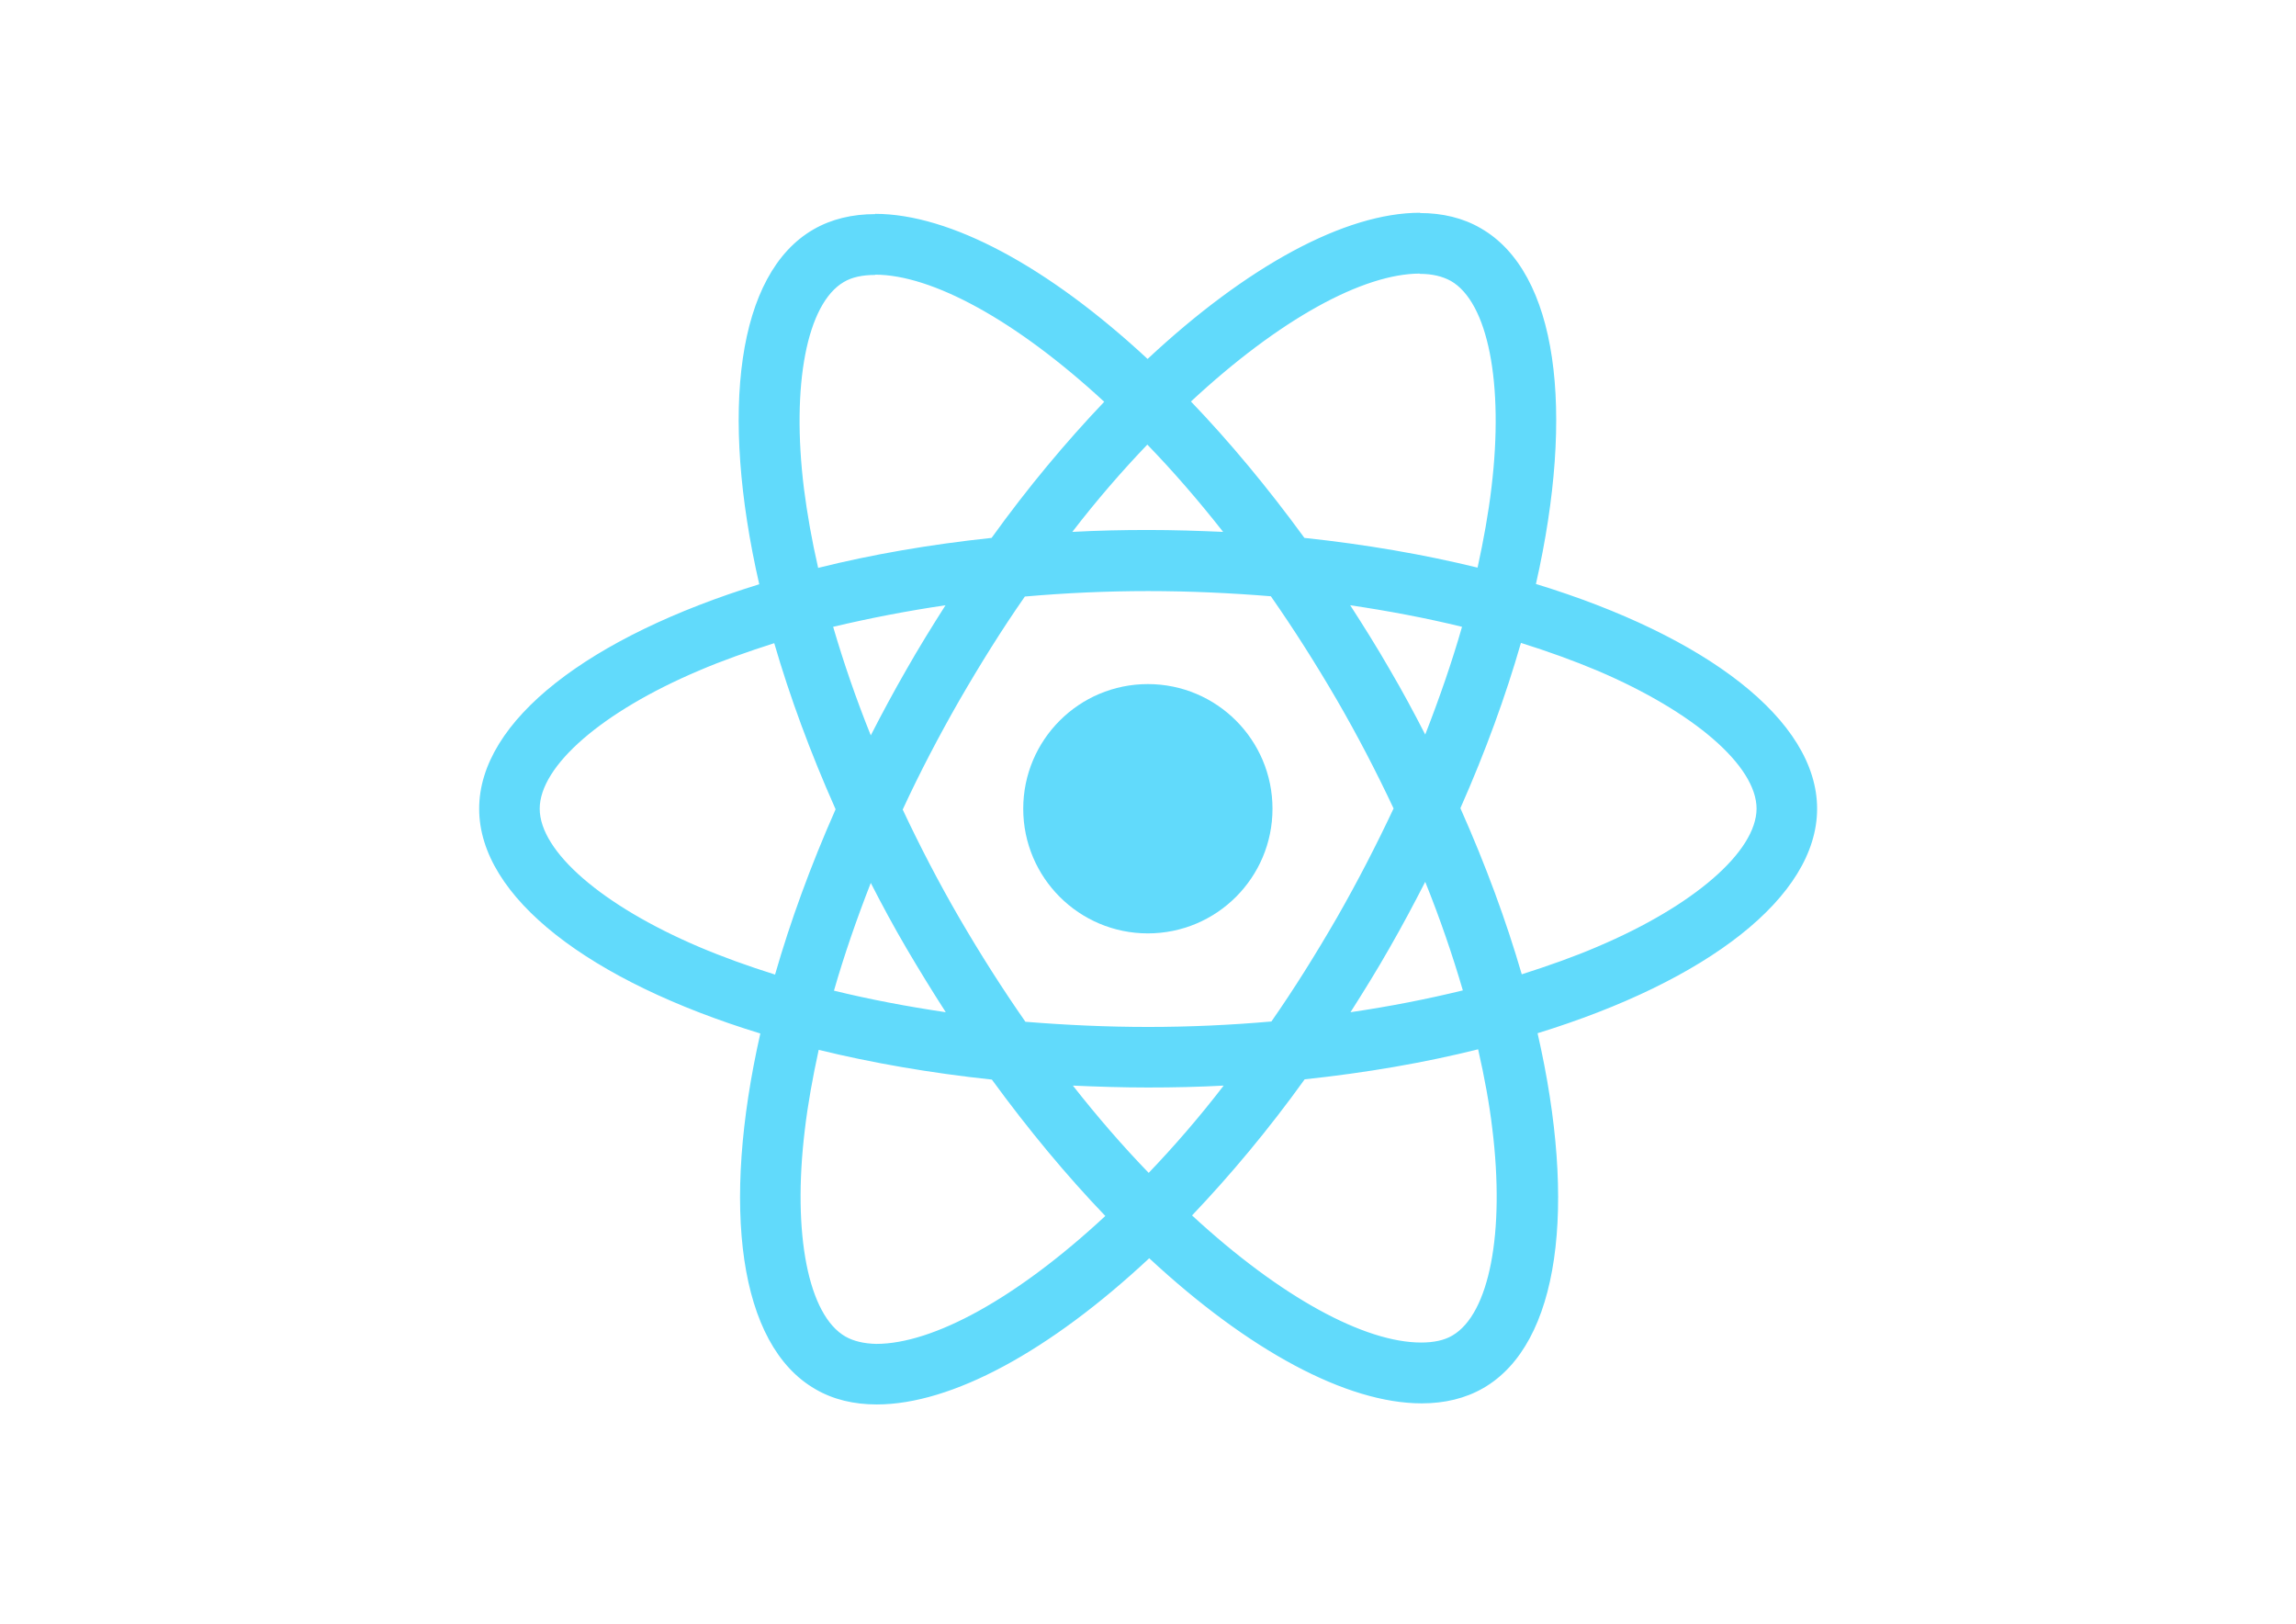
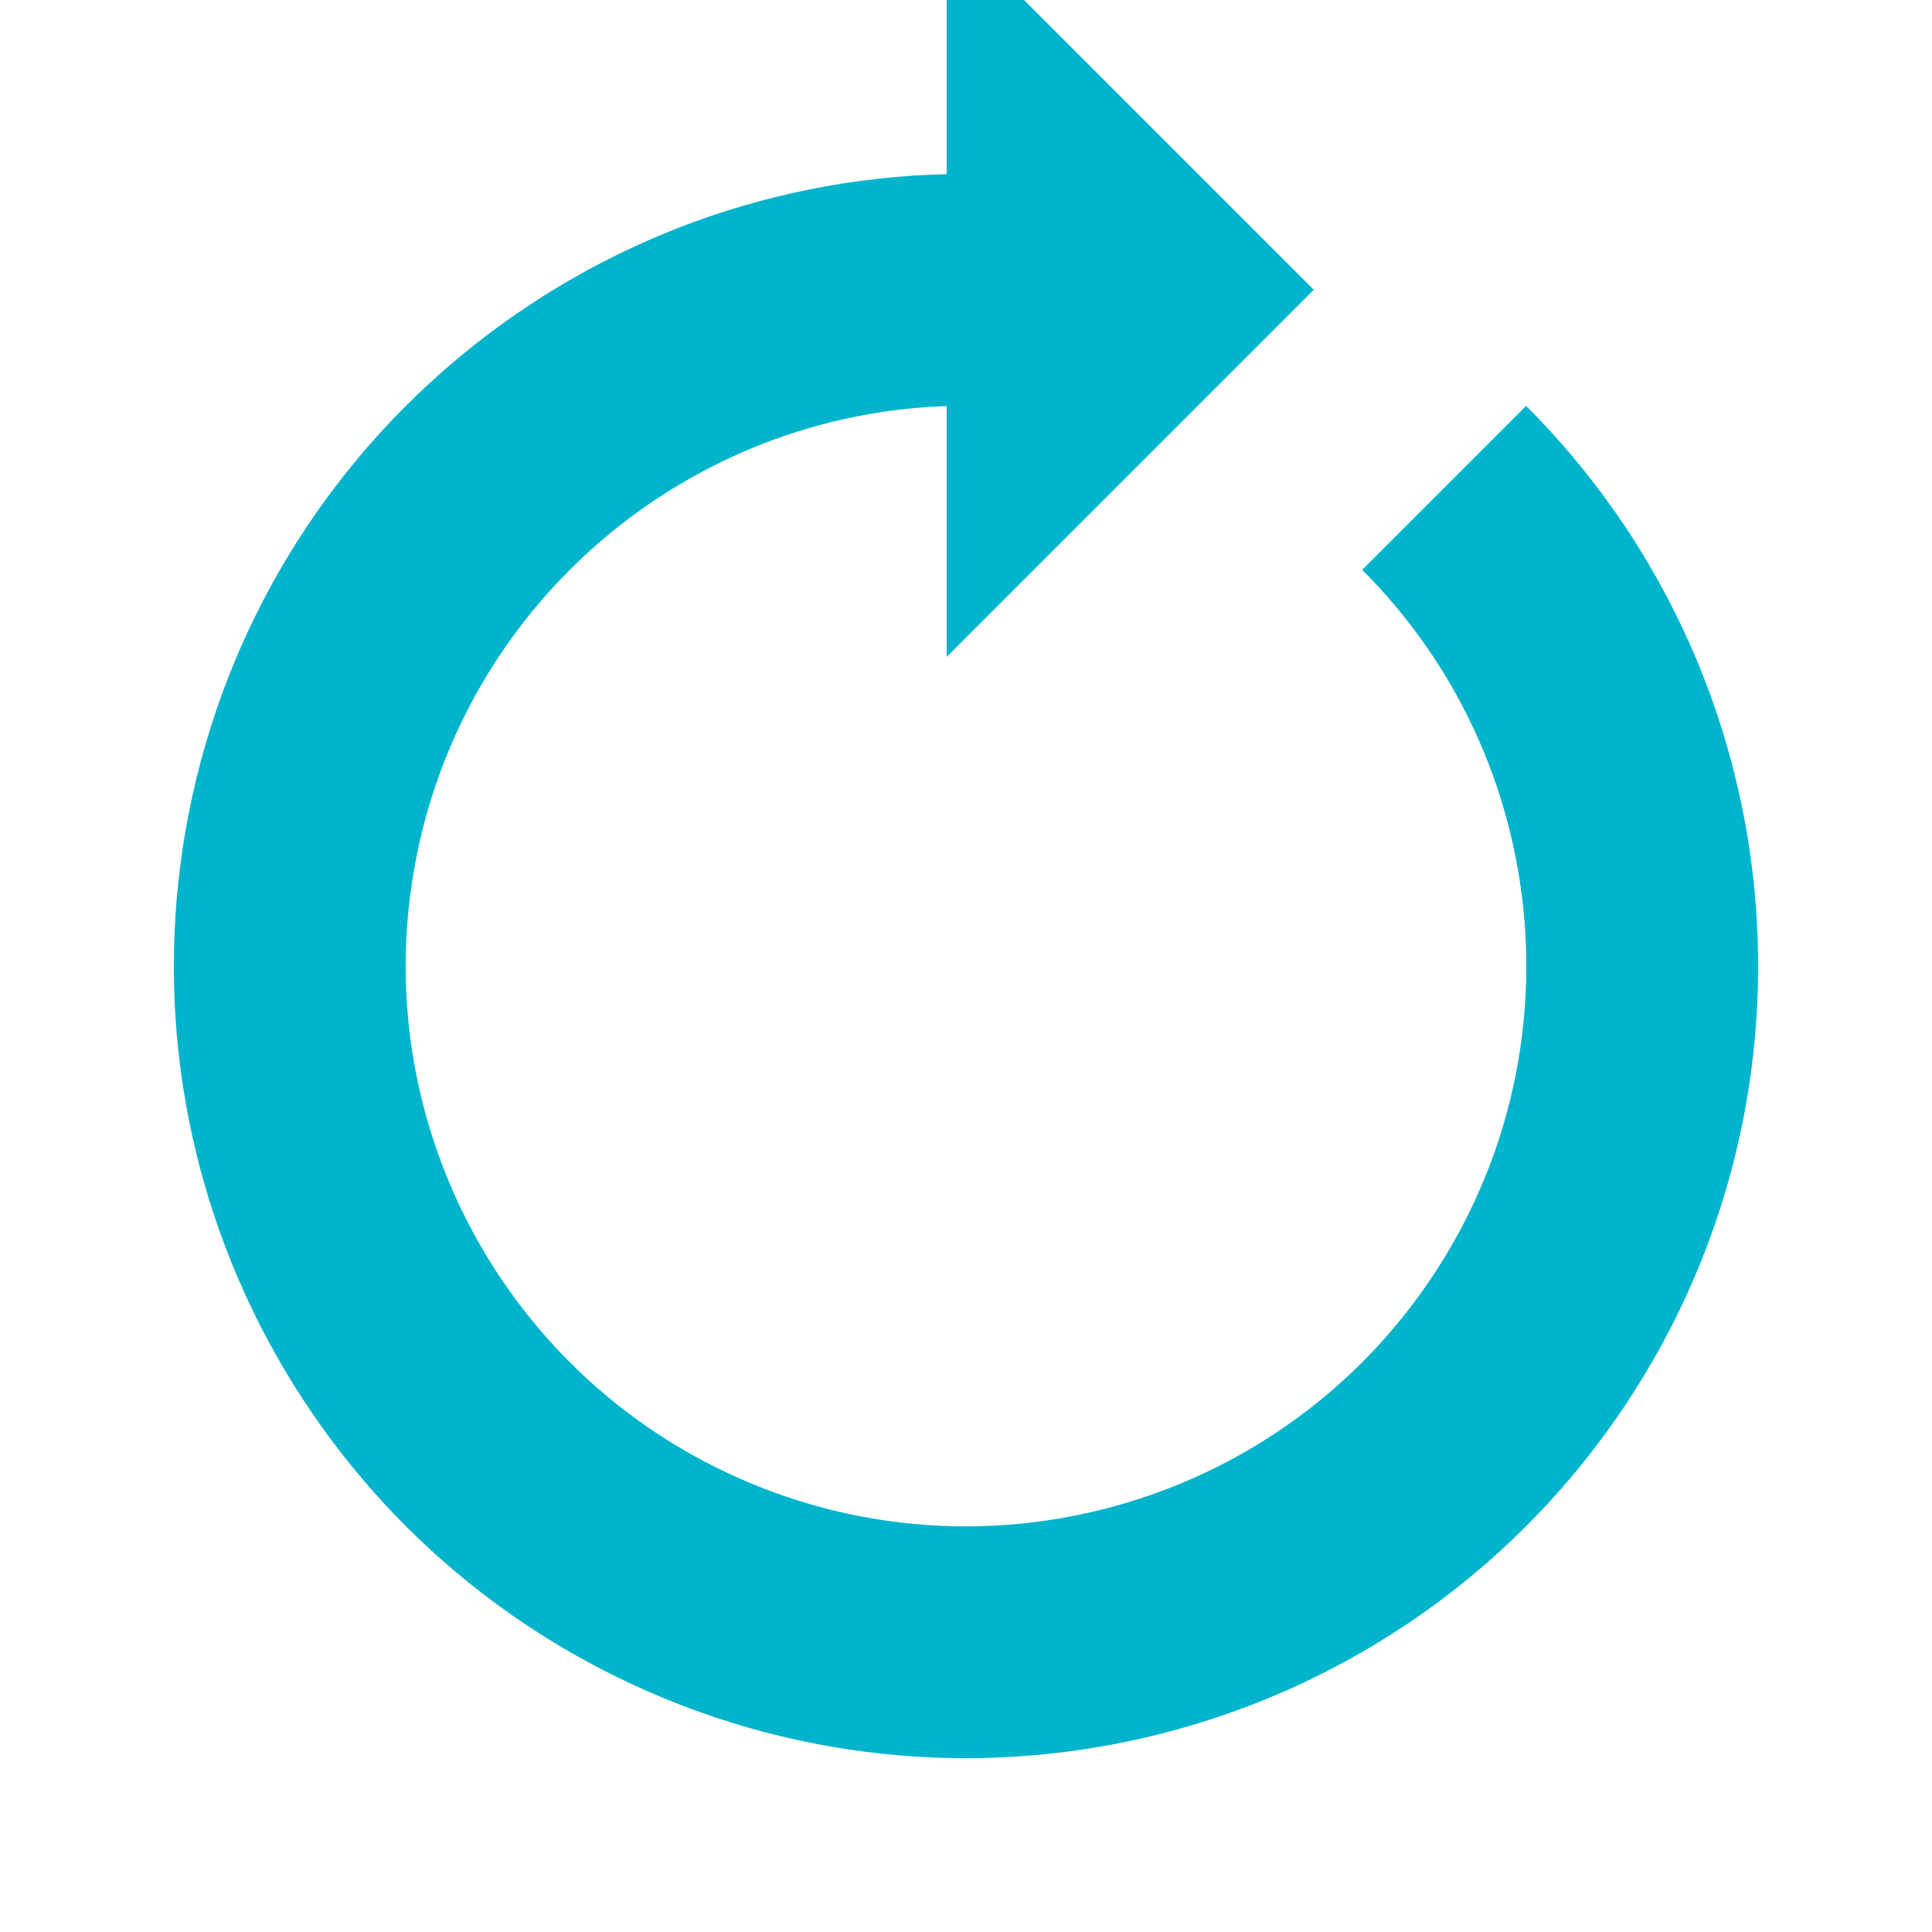
- <svg xmlns="http://www.w3.org/2000/svg" viewBox="0 0 841.9 595.3">
-   <g fill="#61DAFB">
-     <path d="M666.3 296.5c0-32.5-40.7-63.3-103.1-82.4 14.4-63.6 8-114.2-20.2-130.4-6.5-3.8-14.1-5.6-22.4-5.6v22.3c4.6 0 8.3.9 11.4 2.6 13.6 7.8 19.5 37.5 14.9 75.7-1.1 9.4-2.9 19.3-5.1 29.4-19.6-4.8-41-8.5-63.5-10.9-13.5-18.5-27.5-35.3-41.6-50 32.6-30.3 63.2-46.9 84-46.9V78c-27.5 0-63.5 19.6-99.9 53.6-36.4-33.8-72.4-53.2-99.9-53.2v22.3c20.7 0 51.4 16.5 84 46.6-14 14.7-28 31.4-41.3 49.9-22.6 2.4-44 6.1-63.6 11-2.3-10-4-19.7-5.2-29-4.7-38.2 1.1-67.9 14.6-75.8 3-1.8 6.9-2.6 11.5-2.6V78.5c-8.4 0-16 1.8-22.6 5.6-28.1 16.2-34.4 66.7-19.9 130.1-62.2 19.2-102.7 49.9-102.7 82.3 0 32.5 40.7 63.3 103.1 82.4-14.4 63.6-8 114.2 20.2 130.4 6.5 3.8 14.1 5.6 22.5 5.6 27.5 0 63.5-19.6 99.9-53.6 36.4 33.8 72.4 53.2 99.9 53.2 8.4 0 16-1.8 22.6-5.6 28.1-16.2 34.4-66.7 19.9-130.1 62-19.1 102.5-49.9 102.5-82.3zm-130.2-66.7c-3.7 12.9-8.3 26.2-13.5 39.5-4.1-8-8.4-16-13.1-24-4.6-8-9.5-15.8-14.4-23.4 14.2 2.1 27.9 4.7 41 7.9zm-45.8 106.5c-7.8 13.5-15.8 26.3-24.1 38.2-14.9 1.3-30 2-45.2 2-15.1 0-30.2-.7-45-1.9-8.3-11.9-16.4-24.6-24.2-38-7.6-13.1-14.5-26.4-20.8-39.8 6.2-13.4 13.2-26.8 20.7-39.9 7.8-13.5 15.8-26.3 24.1-38.2 14.9-1.3 30-2 45.2-2 15.1 0 30.2.7 45 1.9 8.3 11.9 16.4 24.6 24.2 38 7.6 13.1 14.5 26.4 20.8 39.8-6.3 13.4-13.2 26.8-20.7 39.9zm32.3-13c5.4 13.4 10 26.8 13.8 39.8-13.1 3.2-26.9 5.9-41.2 8 4.9-7.7 9.8-15.6 14.4-23.7 4.6-8 8.9-16.1 13-24.1zM421.2 430c-9.3-9.6-18.6-20.3-27.8-32 9 .4 18.2.7 27.5.7 9.4 0 18.7-.2 27.8-.7-9 11.7-18.3 22.4-27.5 32zm-74.4-58.9c-14.2-2.1-27.9-4.7-41-7.9 3.7-12.9 8.3-26.2 13.5-39.5 4.1 8 8.4 16 13.1 24 4.7 8 9.5 15.8 14.4 23.4zM420.7 163c9.3 9.6 18.6 20.3 27.8 32-9-.4-18.2-.7-27.5-.7-9.4 0-18.7.2-27.8.7 9-11.7 18.3-22.4 27.5-32zm-74 58.9c-4.9 7.7-9.8 15.6-14.4 23.7-4.6 8-8.9 16-13 24-5.4-13.4-10-26.8-13.8-39.8 13.1-3.1 26.9-5.8 41.2-7.9zm-90.5 125.2c-35.4-15.1-58.3-34.9-58.3-50.6 0-15.7 22.9-35.6 58.3-50.6 8.6-3.7 18-7 27.7-10.1 5.7 19.6 13.2 40 22.5 60.9-9.2 20.8-16.6 41.1-22.2 60.6-9.9-3.1-19.3-6.5-28-10.2zM310 490c-13.6-7.8-19.5-37.5-14.9-75.7 1.1-9.4 2.9-19.3 5.1-29.4 19.6 4.8 41 8.5 63.5 10.9 13.5 18.5 27.5 35.3 41.6 50-32.6 30.3-63.2 46.9-84 46.9-4.5-.1-8.3-1-11.3-2.7zm237.2-76.2c4.7 38.2-1.1 67.9-14.6 75.8-3 1.8-6.9 2.6-11.5 2.6-20.7 0-51.4-16.5-84-46.6 14-14.7 28-31.4 41.3-49.9 22.6-2.4 44-6.1 63.6-11 2.3 10.1 4.1 19.8 5.2 29.1zm38.5-66.7c-8.6 3.7-18 7-27.7 10.1-5.7-19.6-13.2-40-22.5-60.9 9.2-20.8 16.6-41.1 22.2-60.6 9.9 3.1 19.3 6.5 28.1 10.2 35.4 15.1 58.3 34.9 58.3 50.6-.1 15.7-23 35.6-58.4 50.6zM320.8 78.4z" />
-     <circle cx="420.9" cy="296.5" r="45.7" />
-     <path d="M520.5 78.1z" />
+ <svg xmlns="http://www.w3.org/2000/svg" width="200px" height="200px" viewBox="0 0 100 100" preserveAspectRatio="xMidYMid" style="margin-right:-2px;display:block;background-repeat-y:initial;background-repeat-x:initial;animation-play-state:paused">
+   <g transform="matrix(1,0,0,1,0,0)" style="transform:matrix(1, 0, 0, 1, 0, 0);animation-play-state:paused">
+     <path d="M50 15A35 35 0 1 0 74.749 25.251" fill="none" stroke="#00b4cc" stroke-width="12" style="animation-play-state:paused" />
+     <path d="M49 -4L49 34L68 15L49 -4" fill="#00b4cc" style="animation-play-state:paused" />
  </g>
</svg>
